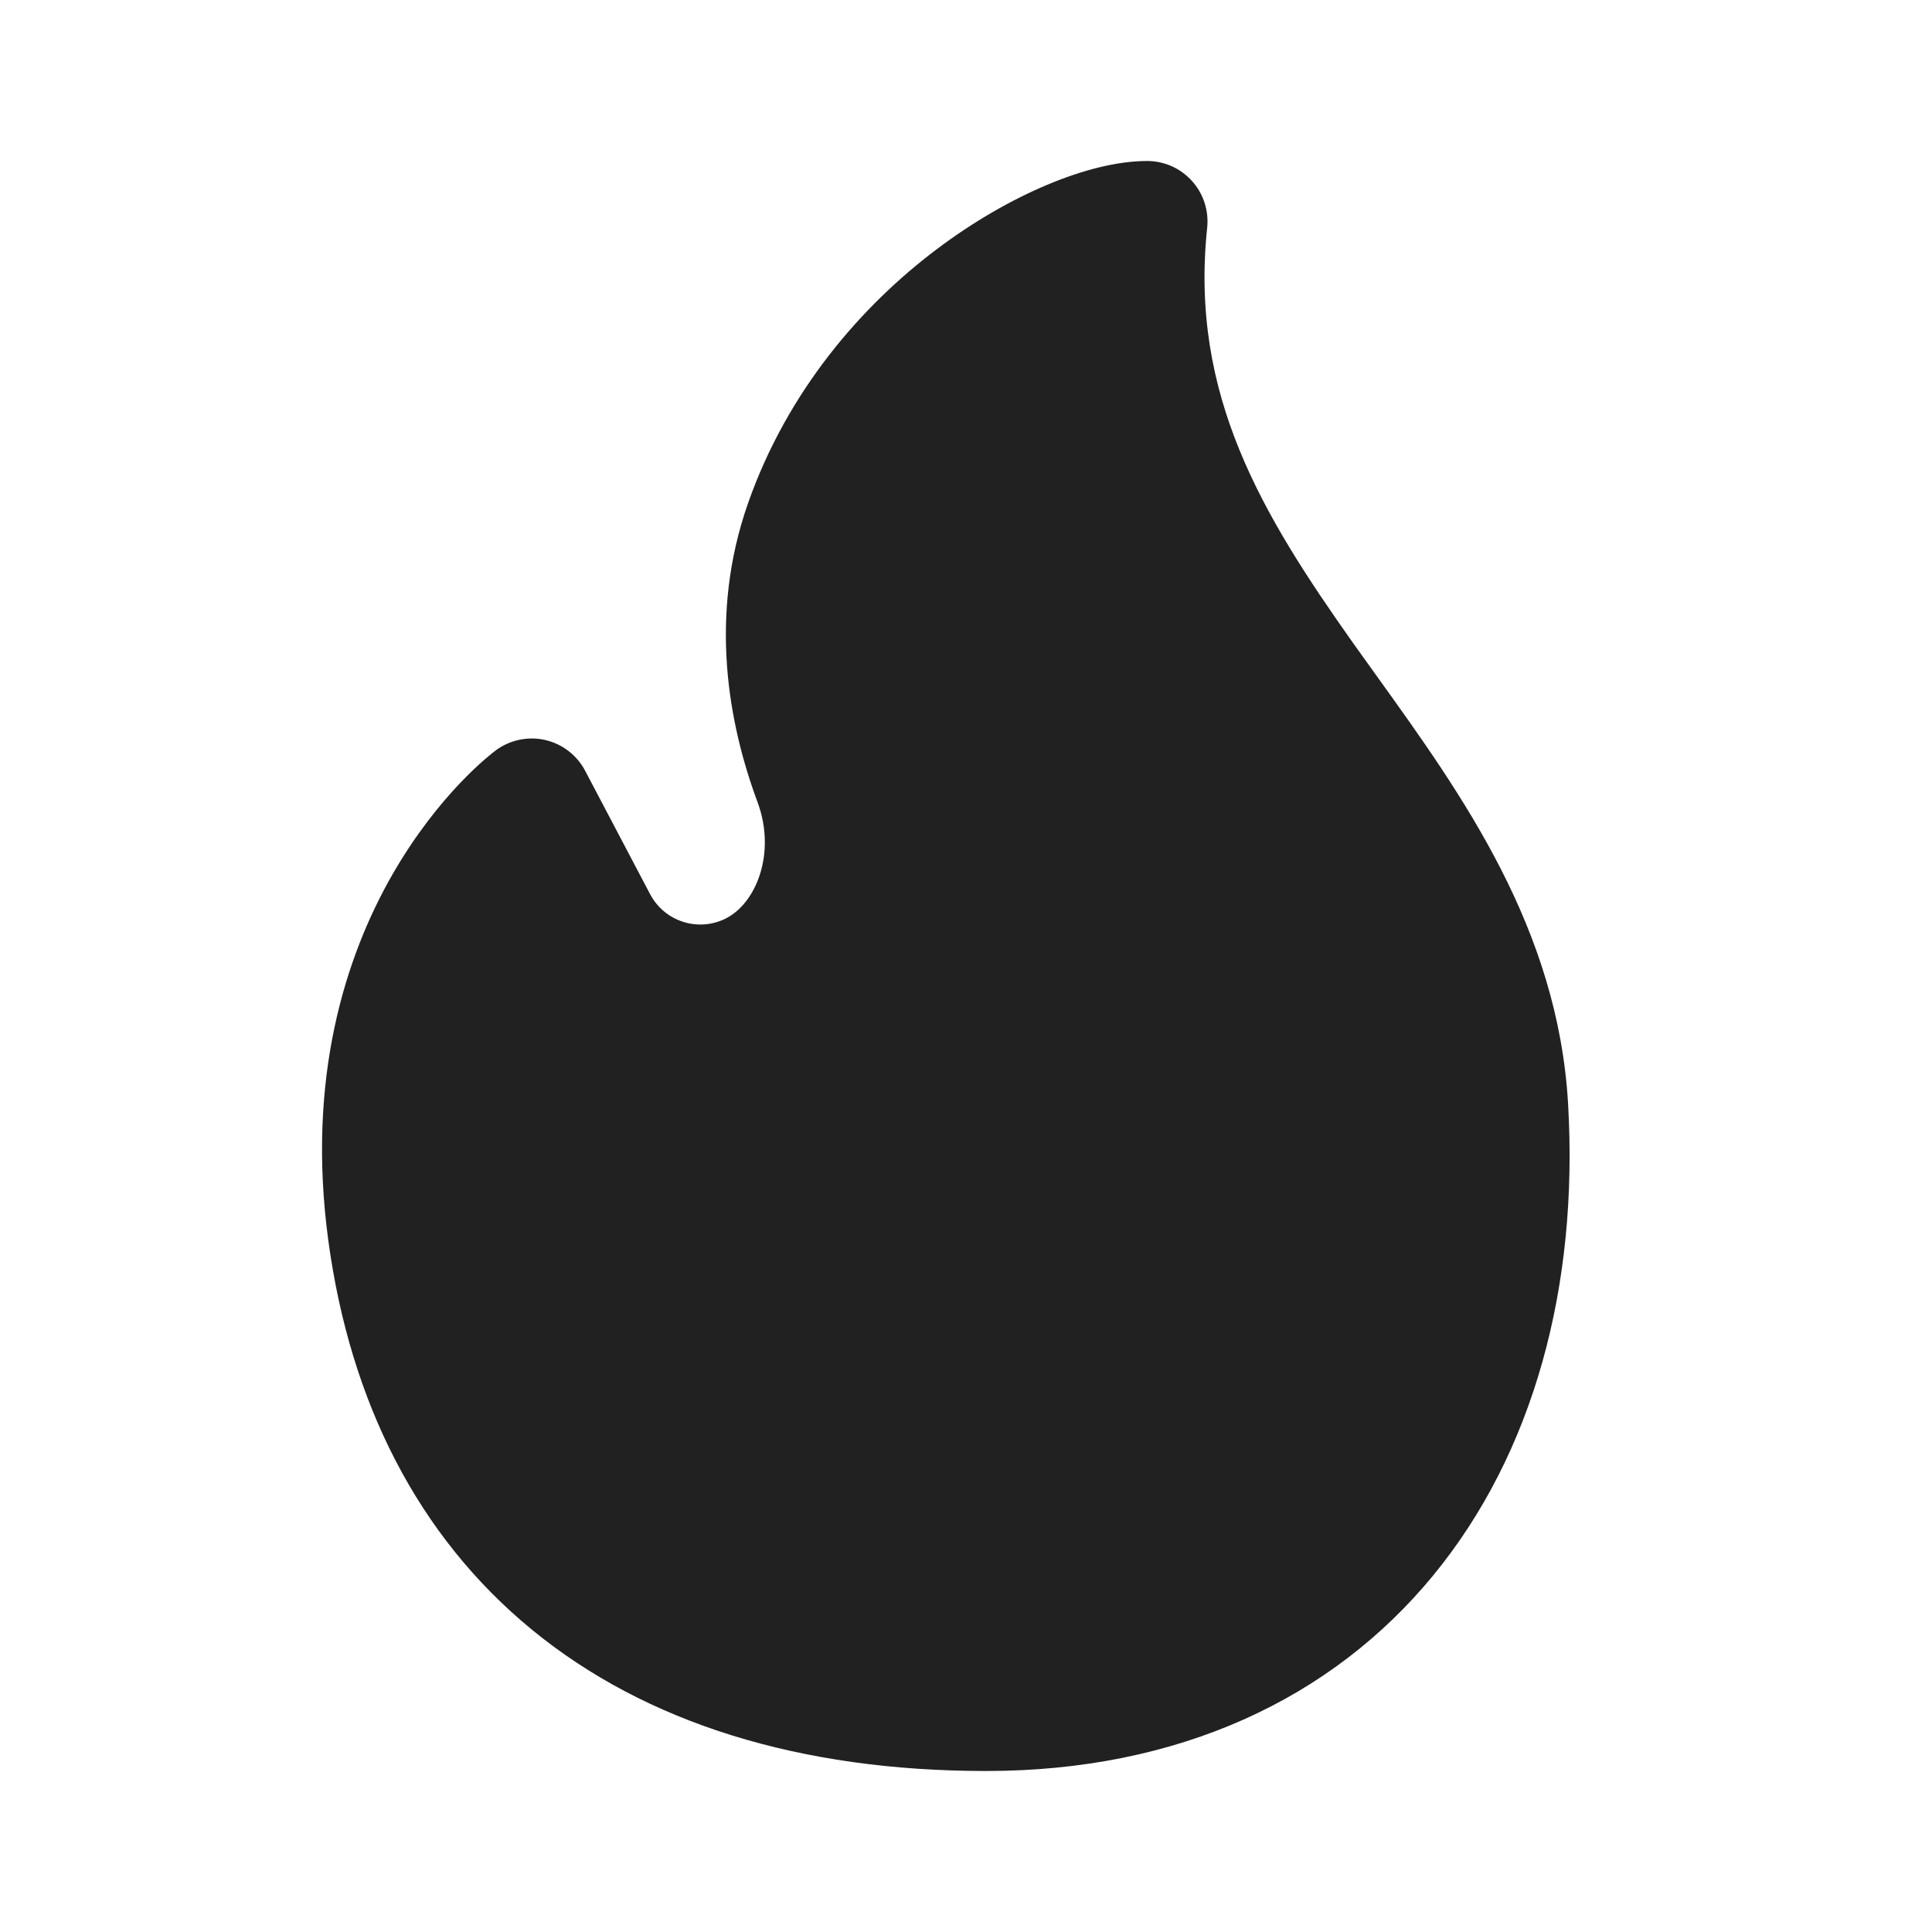
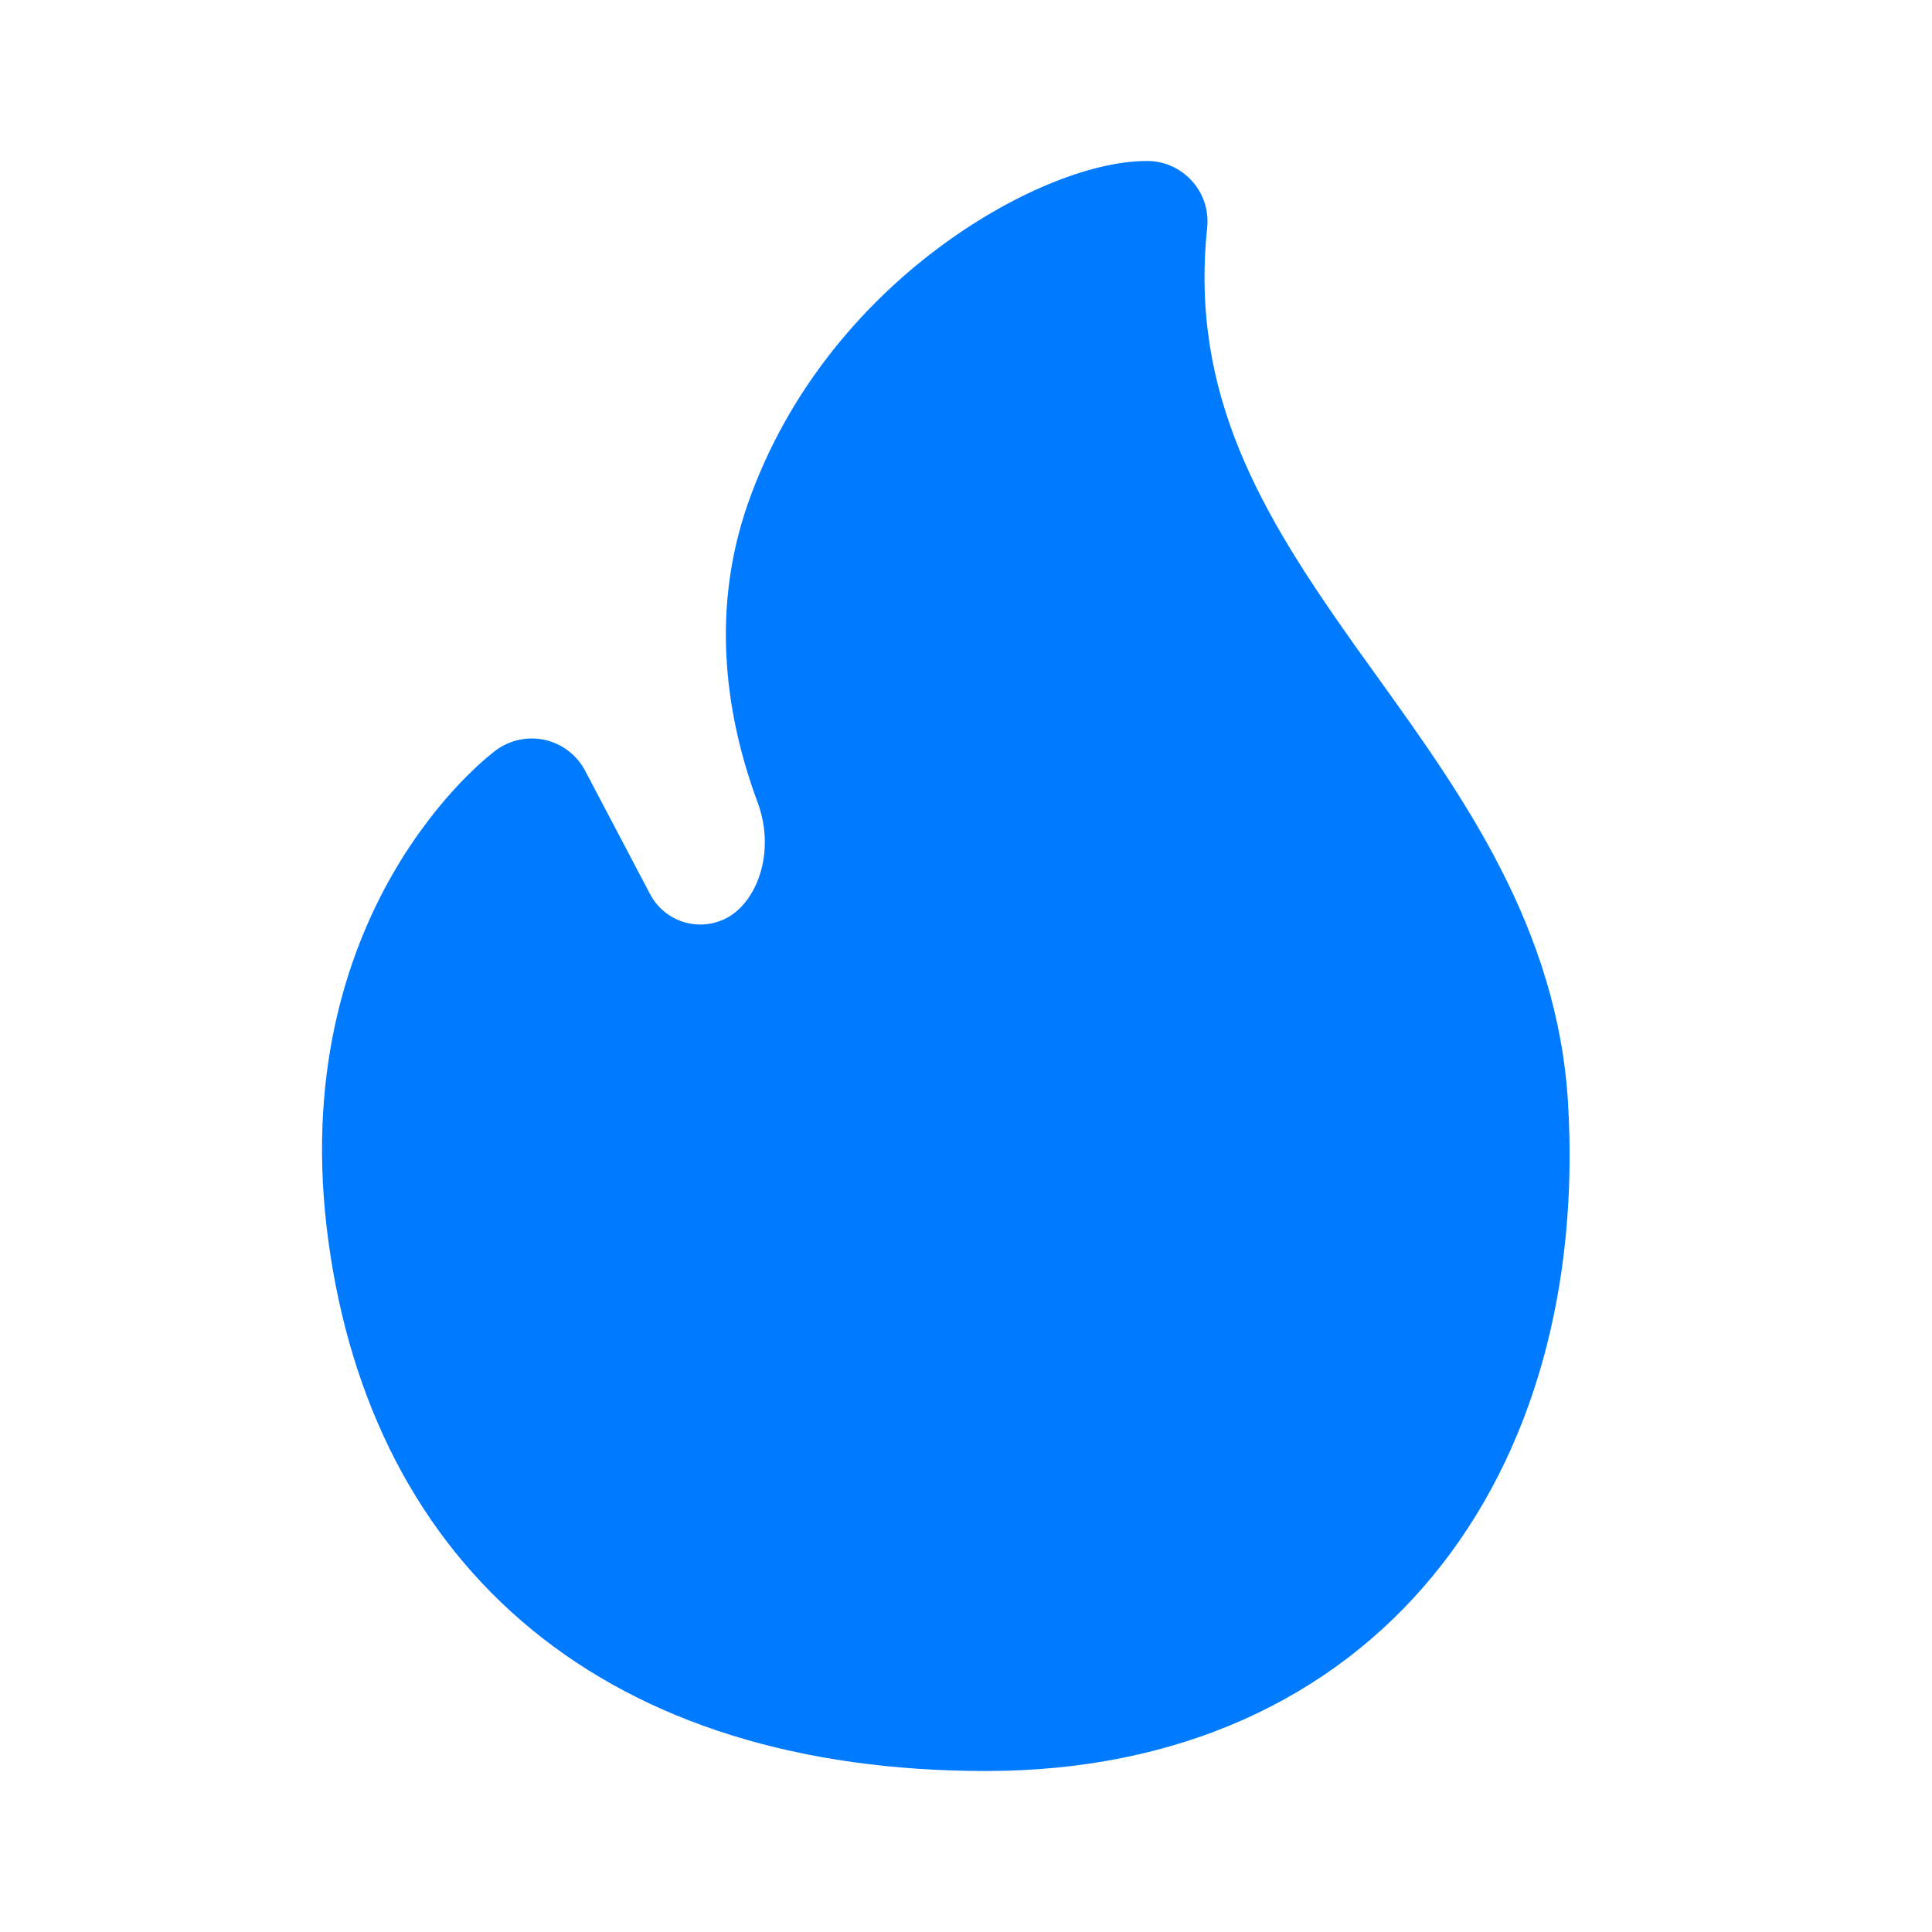
<svg xmlns="http://www.w3.org/2000/svg" width="24" height="24" viewBox="0 0 24 24" fill="none">
-   <path d="M6.156 9.323L6.154 9.325L6.15 9.328L6.14 9.336C6.132 9.342 6.122 9.35 6.109 9.36C6.085 9.379 6.053 9.406 6.014 9.44C5.937 9.507 5.833 9.604 5.712 9.731C5.472 9.984 5.164 10.36 4.875 10.863C4.293 11.878 3.804 13.391 4.079 15.414C4.35 17.411 5.188 19.08 6.607 20.244C8.021 21.404 9.935 22 12.25 22C14.637 22 16.543 21.105 17.804 19.57C19.054 18.049 19.612 15.974 19.479 13.706C19.351 11.53 18.166 9.879 17.119 8.421C17.018 8.28 16.918 8.141 16.82 8.004C15.678 6.392 14.777 4.907 14.996 2.829C15.018 2.617 14.95 2.406 14.807 2.248C14.665 2.09 14.463 2 14.25 2C13.868 2 13.431 2.118 13.008 2.296C12.572 2.479 12.098 2.748 11.635 3.097C10.71 3.794 9.786 4.846 9.292 6.252C8.8 7.654 9.049 8.991 9.41 9.963C9.647 10.602 9.39 11.233 9.003 11.416C8.662 11.579 8.253 11.443 8.076 11.108L7.269 9.575C7.167 9.381 6.985 9.241 6.771 9.192C6.557 9.144 6.332 9.192 6.156 9.323Z" fill="#212121" />
+   <path d="M6.156 9.323L6.154 9.325L6.15 9.328L6.14 9.336C6.132 9.342 6.122 9.35 6.109 9.36C6.085 9.379 6.053 9.406 6.014 9.44C5.937 9.507 5.833 9.604 5.712 9.731C5.472 9.984 5.164 10.36 4.875 10.863C4.293 11.878 3.804 13.391 4.079 15.414C4.35 17.411 5.188 19.08 6.607 20.244C8.021 21.404 9.935 22 12.25 22C14.637 22 16.543 21.105 17.804 19.57C19.054 18.049 19.612 15.974 19.479 13.706C19.351 11.53 18.166 9.879 17.119 8.421C17.018 8.28 16.918 8.141 16.82 8.004C15.678 6.392 14.777 4.907 14.996 2.829C15.018 2.617 14.95 2.406 14.807 2.248C14.665 2.09 14.463 2 14.25 2C13.868 2 13.431 2.118 13.008 2.296C12.572 2.479 12.098 2.748 11.635 3.097C10.71 3.794 9.786 4.846 9.292 6.252C8.8 7.654 9.049 8.991 9.41 9.963C9.647 10.602 9.39 11.233 9.003 11.416C8.662 11.579 8.253 11.443 8.076 11.108L7.269 9.575C7.167 9.381 6.985 9.241 6.771 9.192C6.557 9.144 6.332 9.192 6.156 9.323Z" fill="#007aff" />
</svg>
